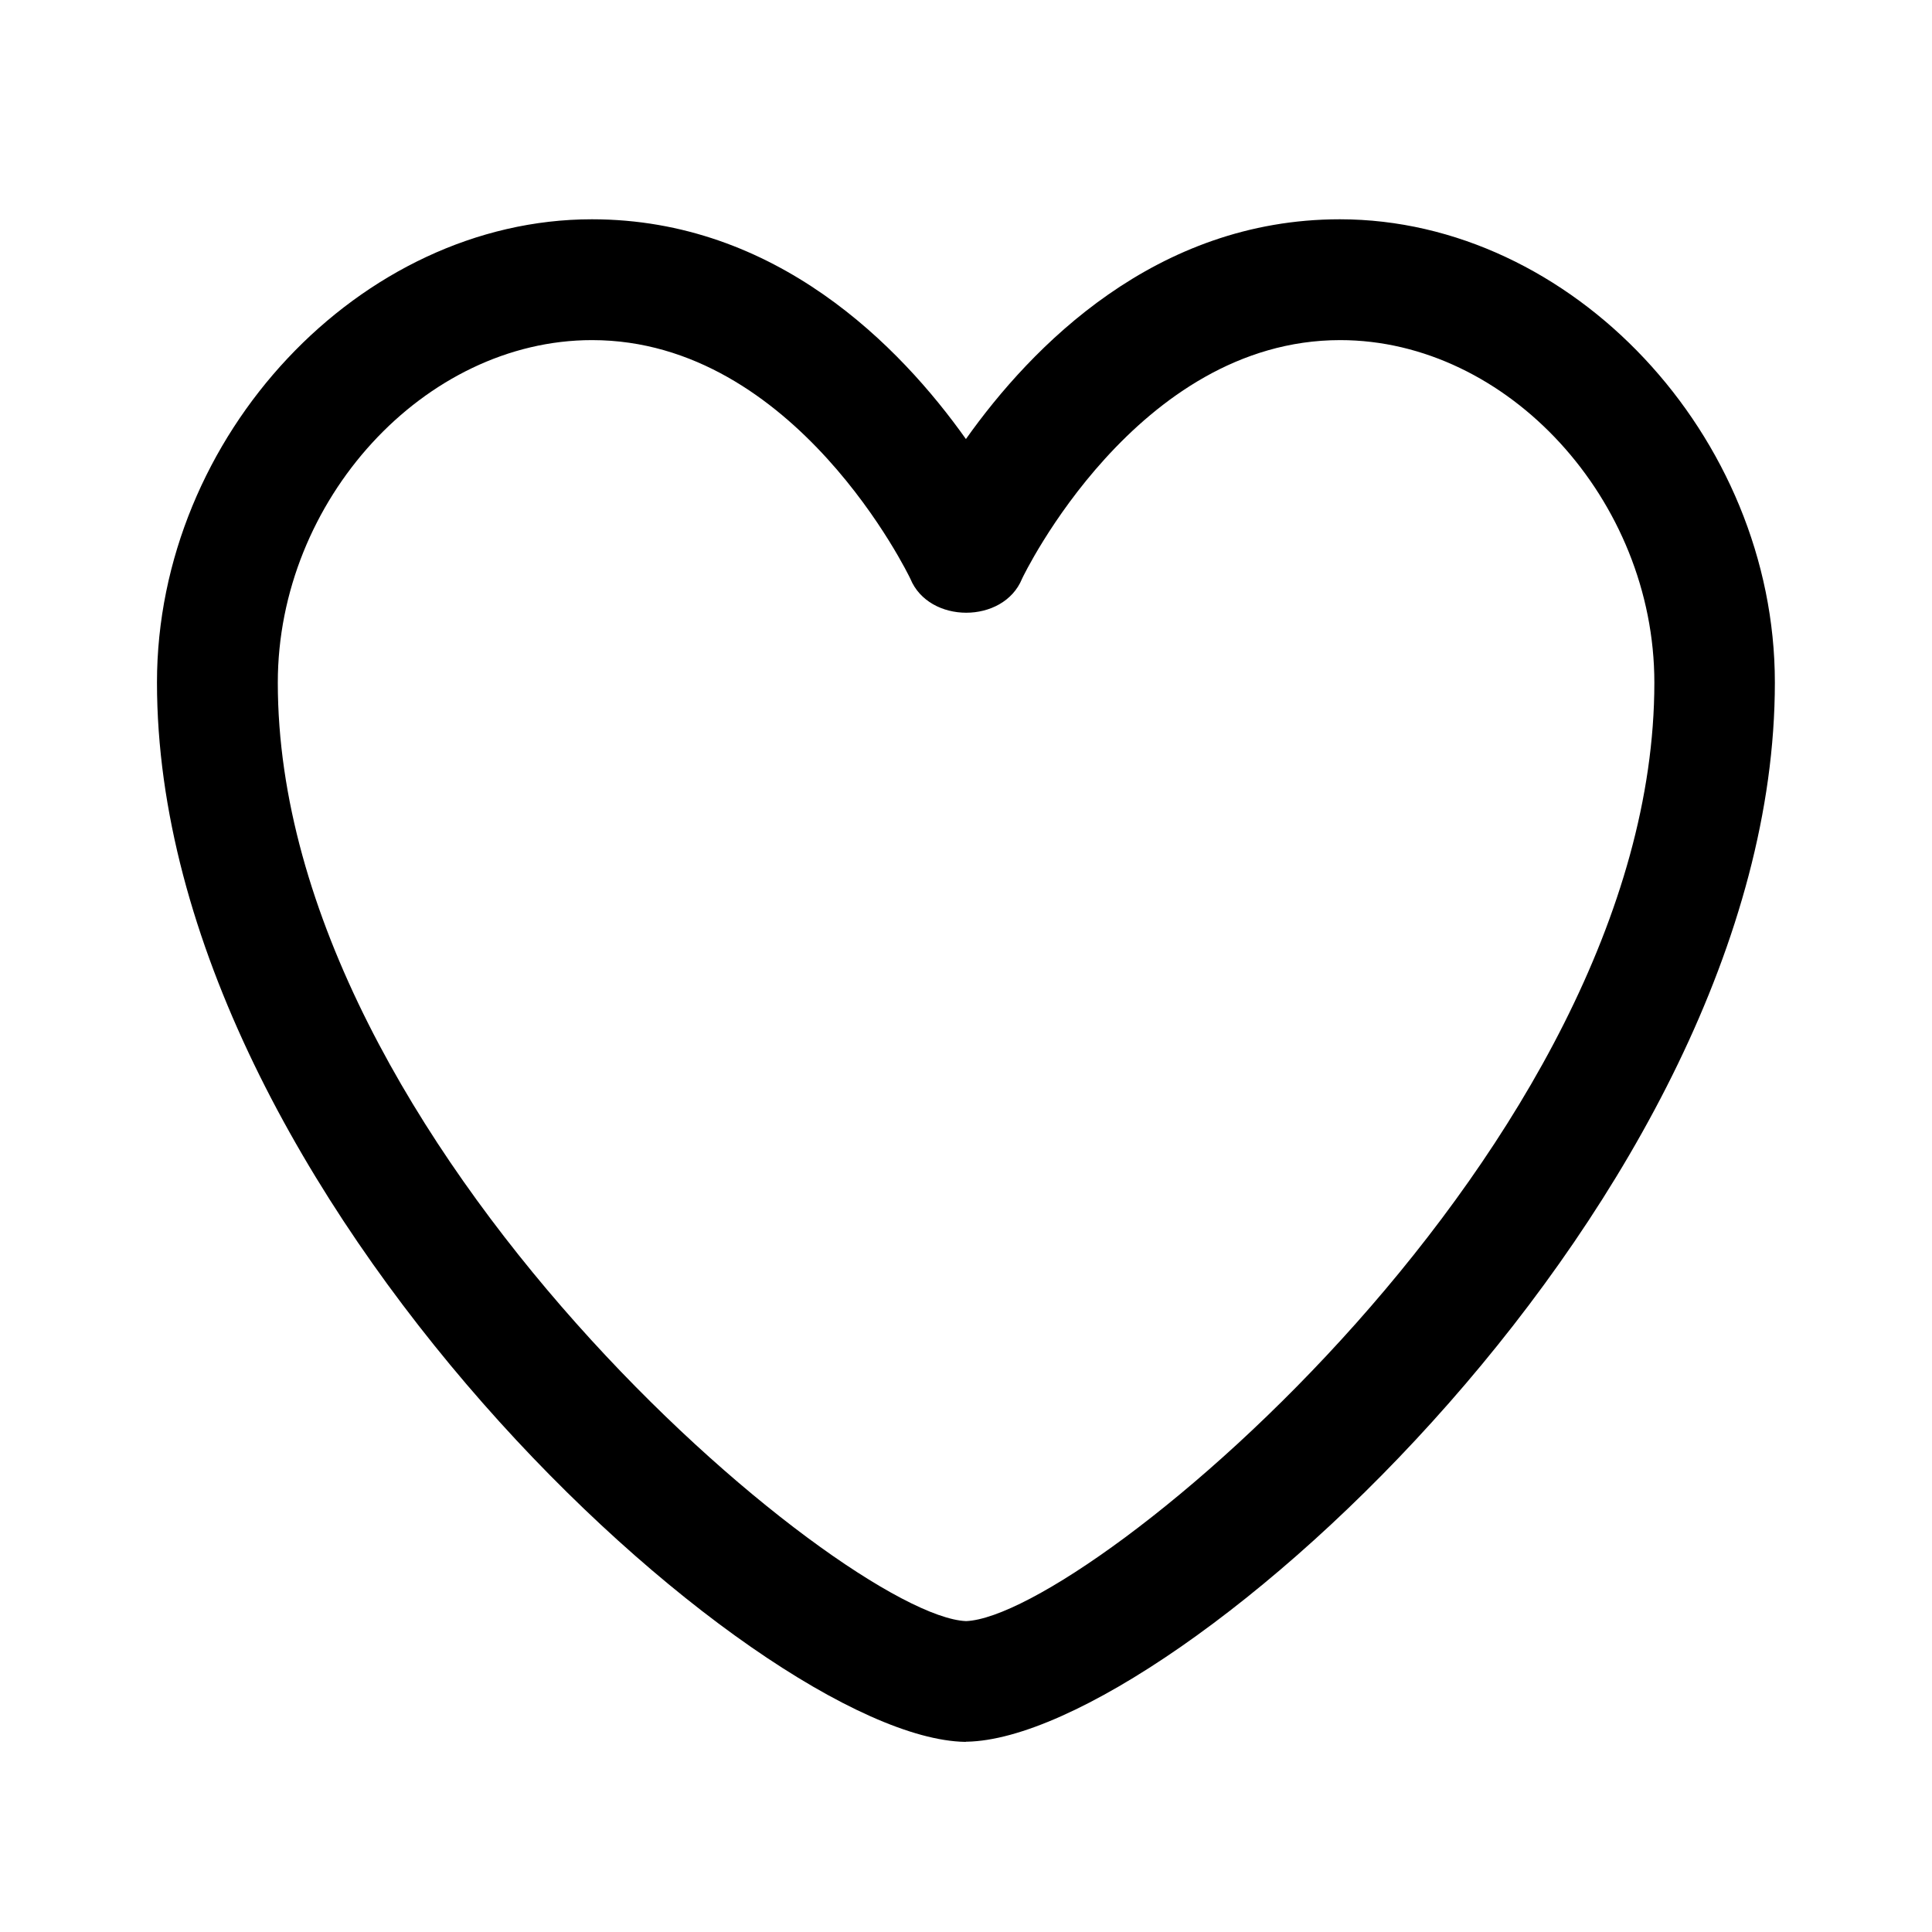
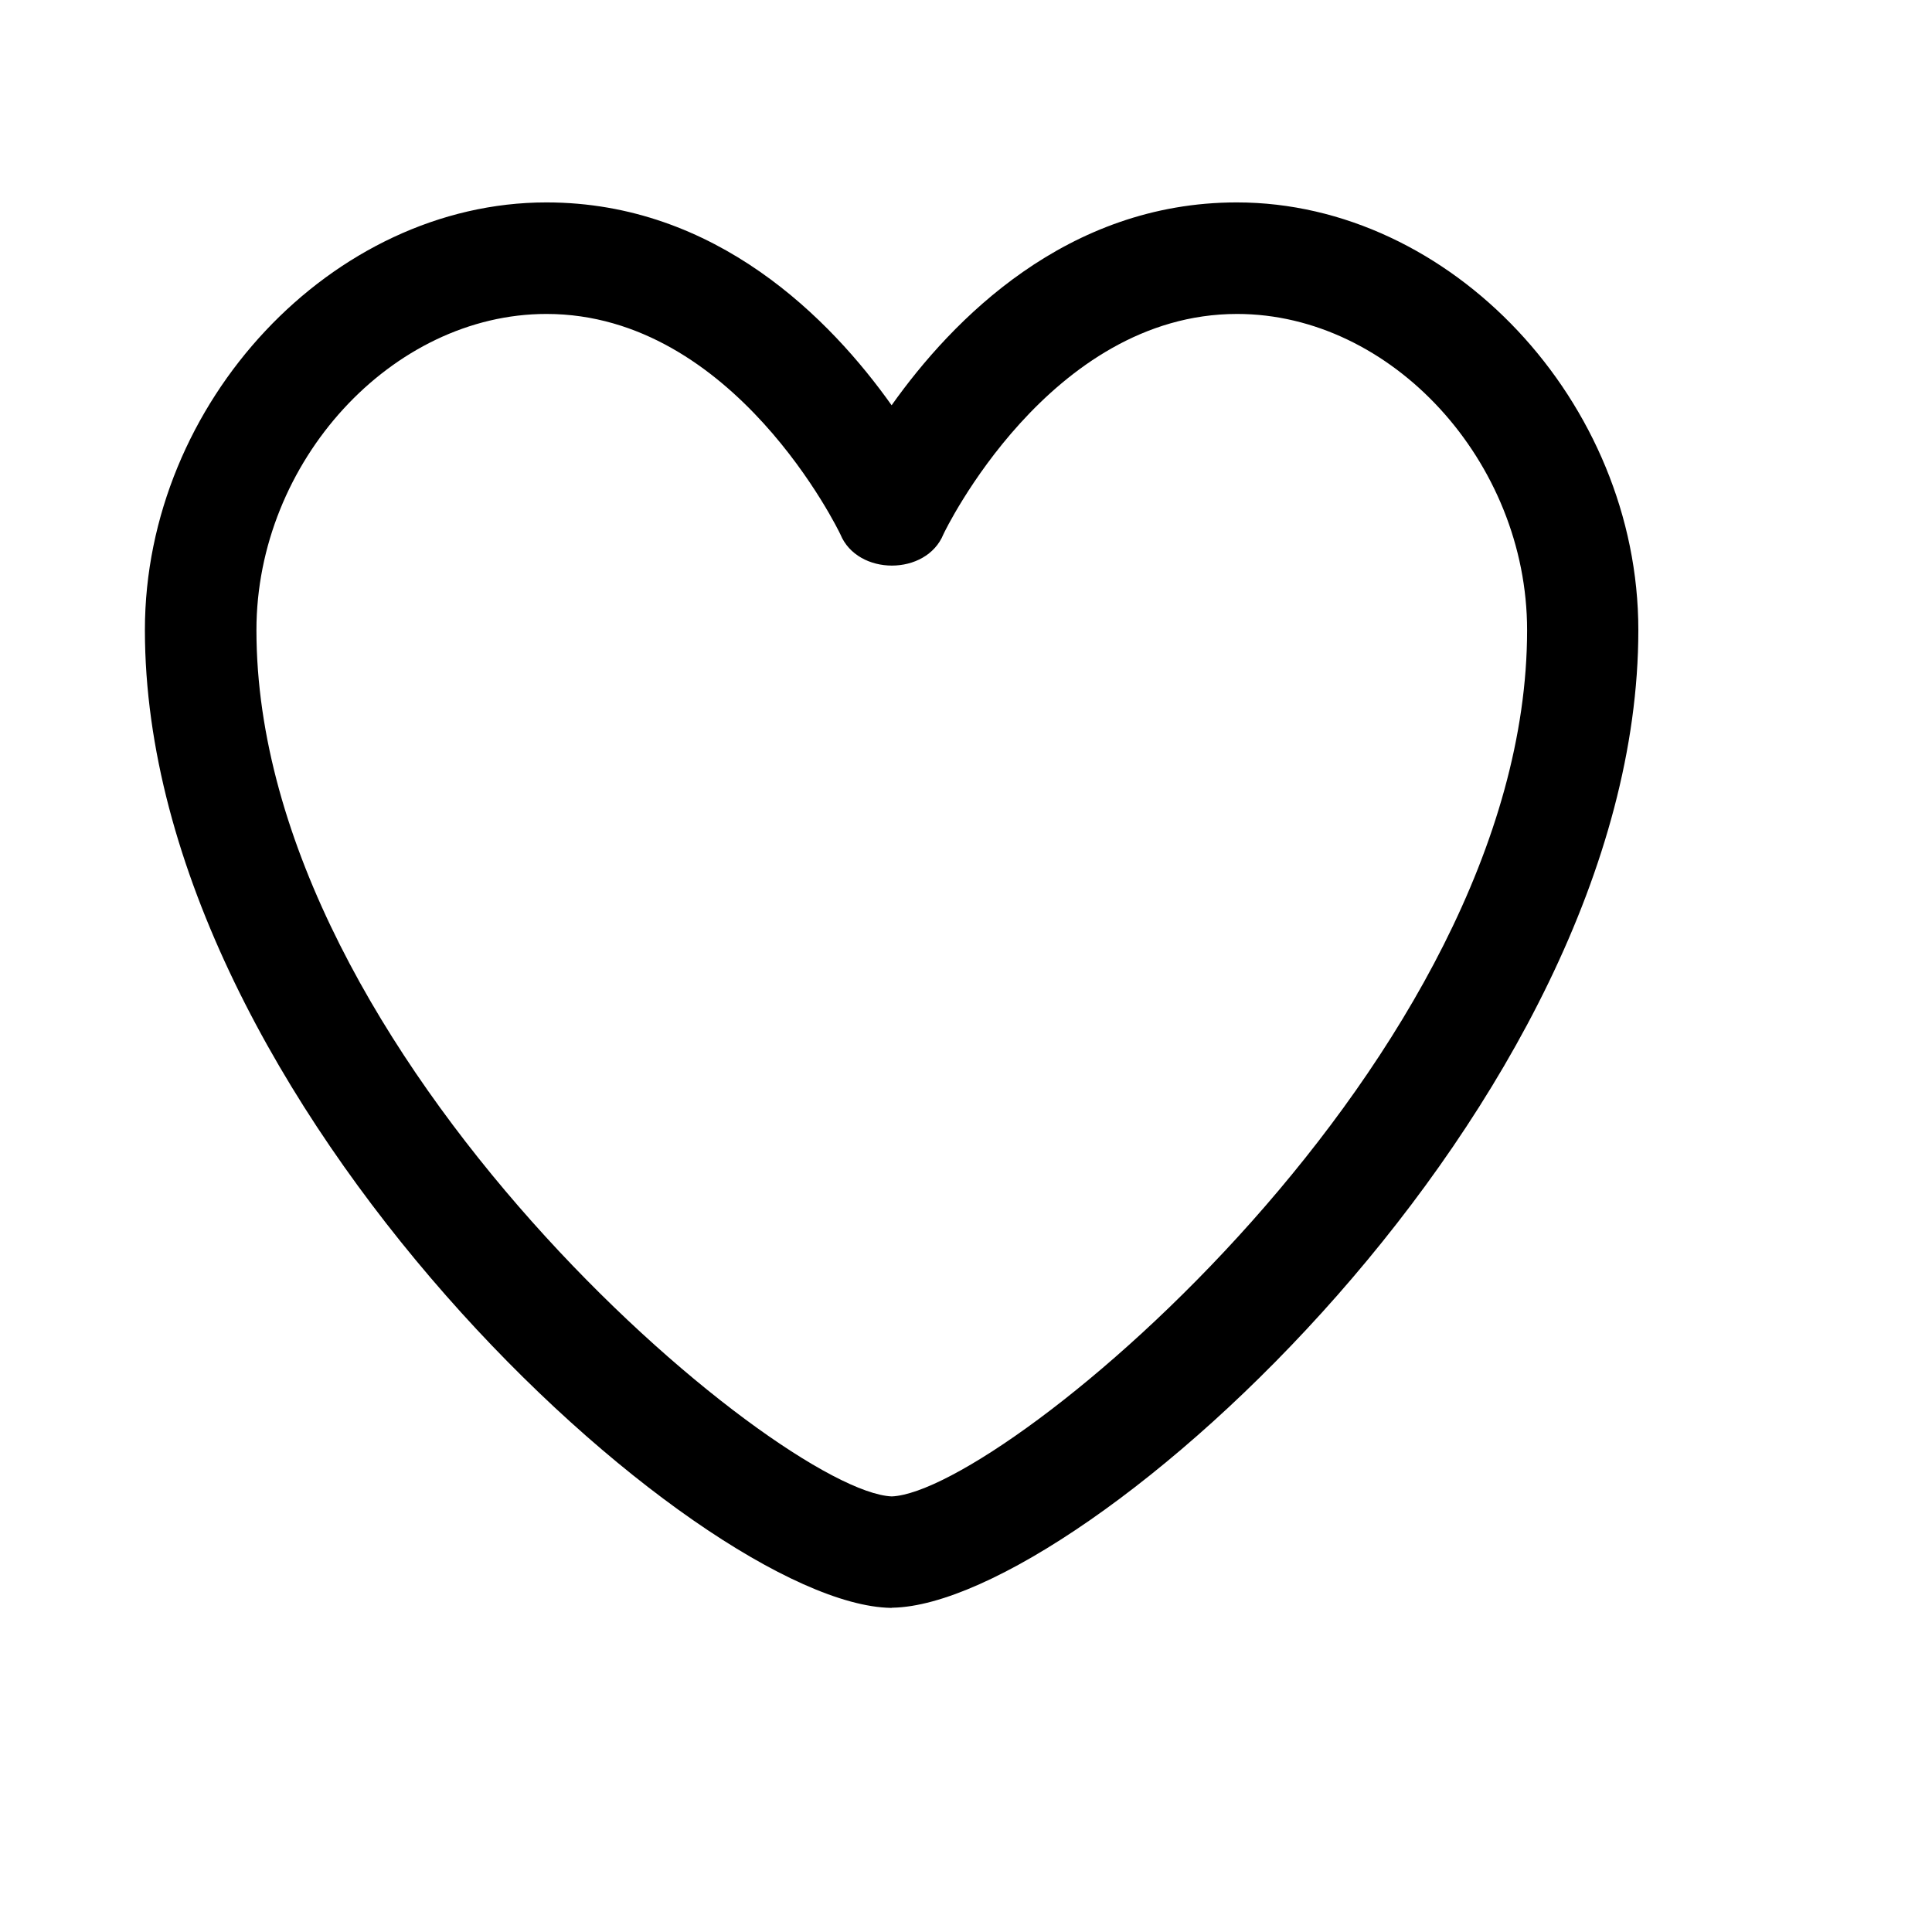
- <svg viewBox="0 0 24 24" aria-hidden="true">
+ <svg viewBox="0 0 26 26" aria-hidden="true">
  <g>
    <path d="M12 21.638h-.014C9.403 21.59 1.95 14.856 1.95 8.478c0-3.064 2.525-5.754 5.403-5.754 2.29 0 3.83 1.58 4.646 2.73.814-1.148 2.354-2.73 4.645-2.73 2.88 0 5.404 2.69 5.404 5.755 0 6.376-7.454 13.11-10.037 13.157H12zM7.354 4.225c-2.08 0-3.903 1.988-3.903 4.255 0 5.74 7.034 11.596 8.55 11.658 1.518-.062 8.55-5.917 8.55-11.658 0-2.267-1.823-4.255-3.903-4.255-2.528 0-3.94 2.936-3.952 2.965-.23.562-1.156.562-1.387 0-.014-.03-1.425-2.965-3.954-2.965z" />
  </g>
</svg>
